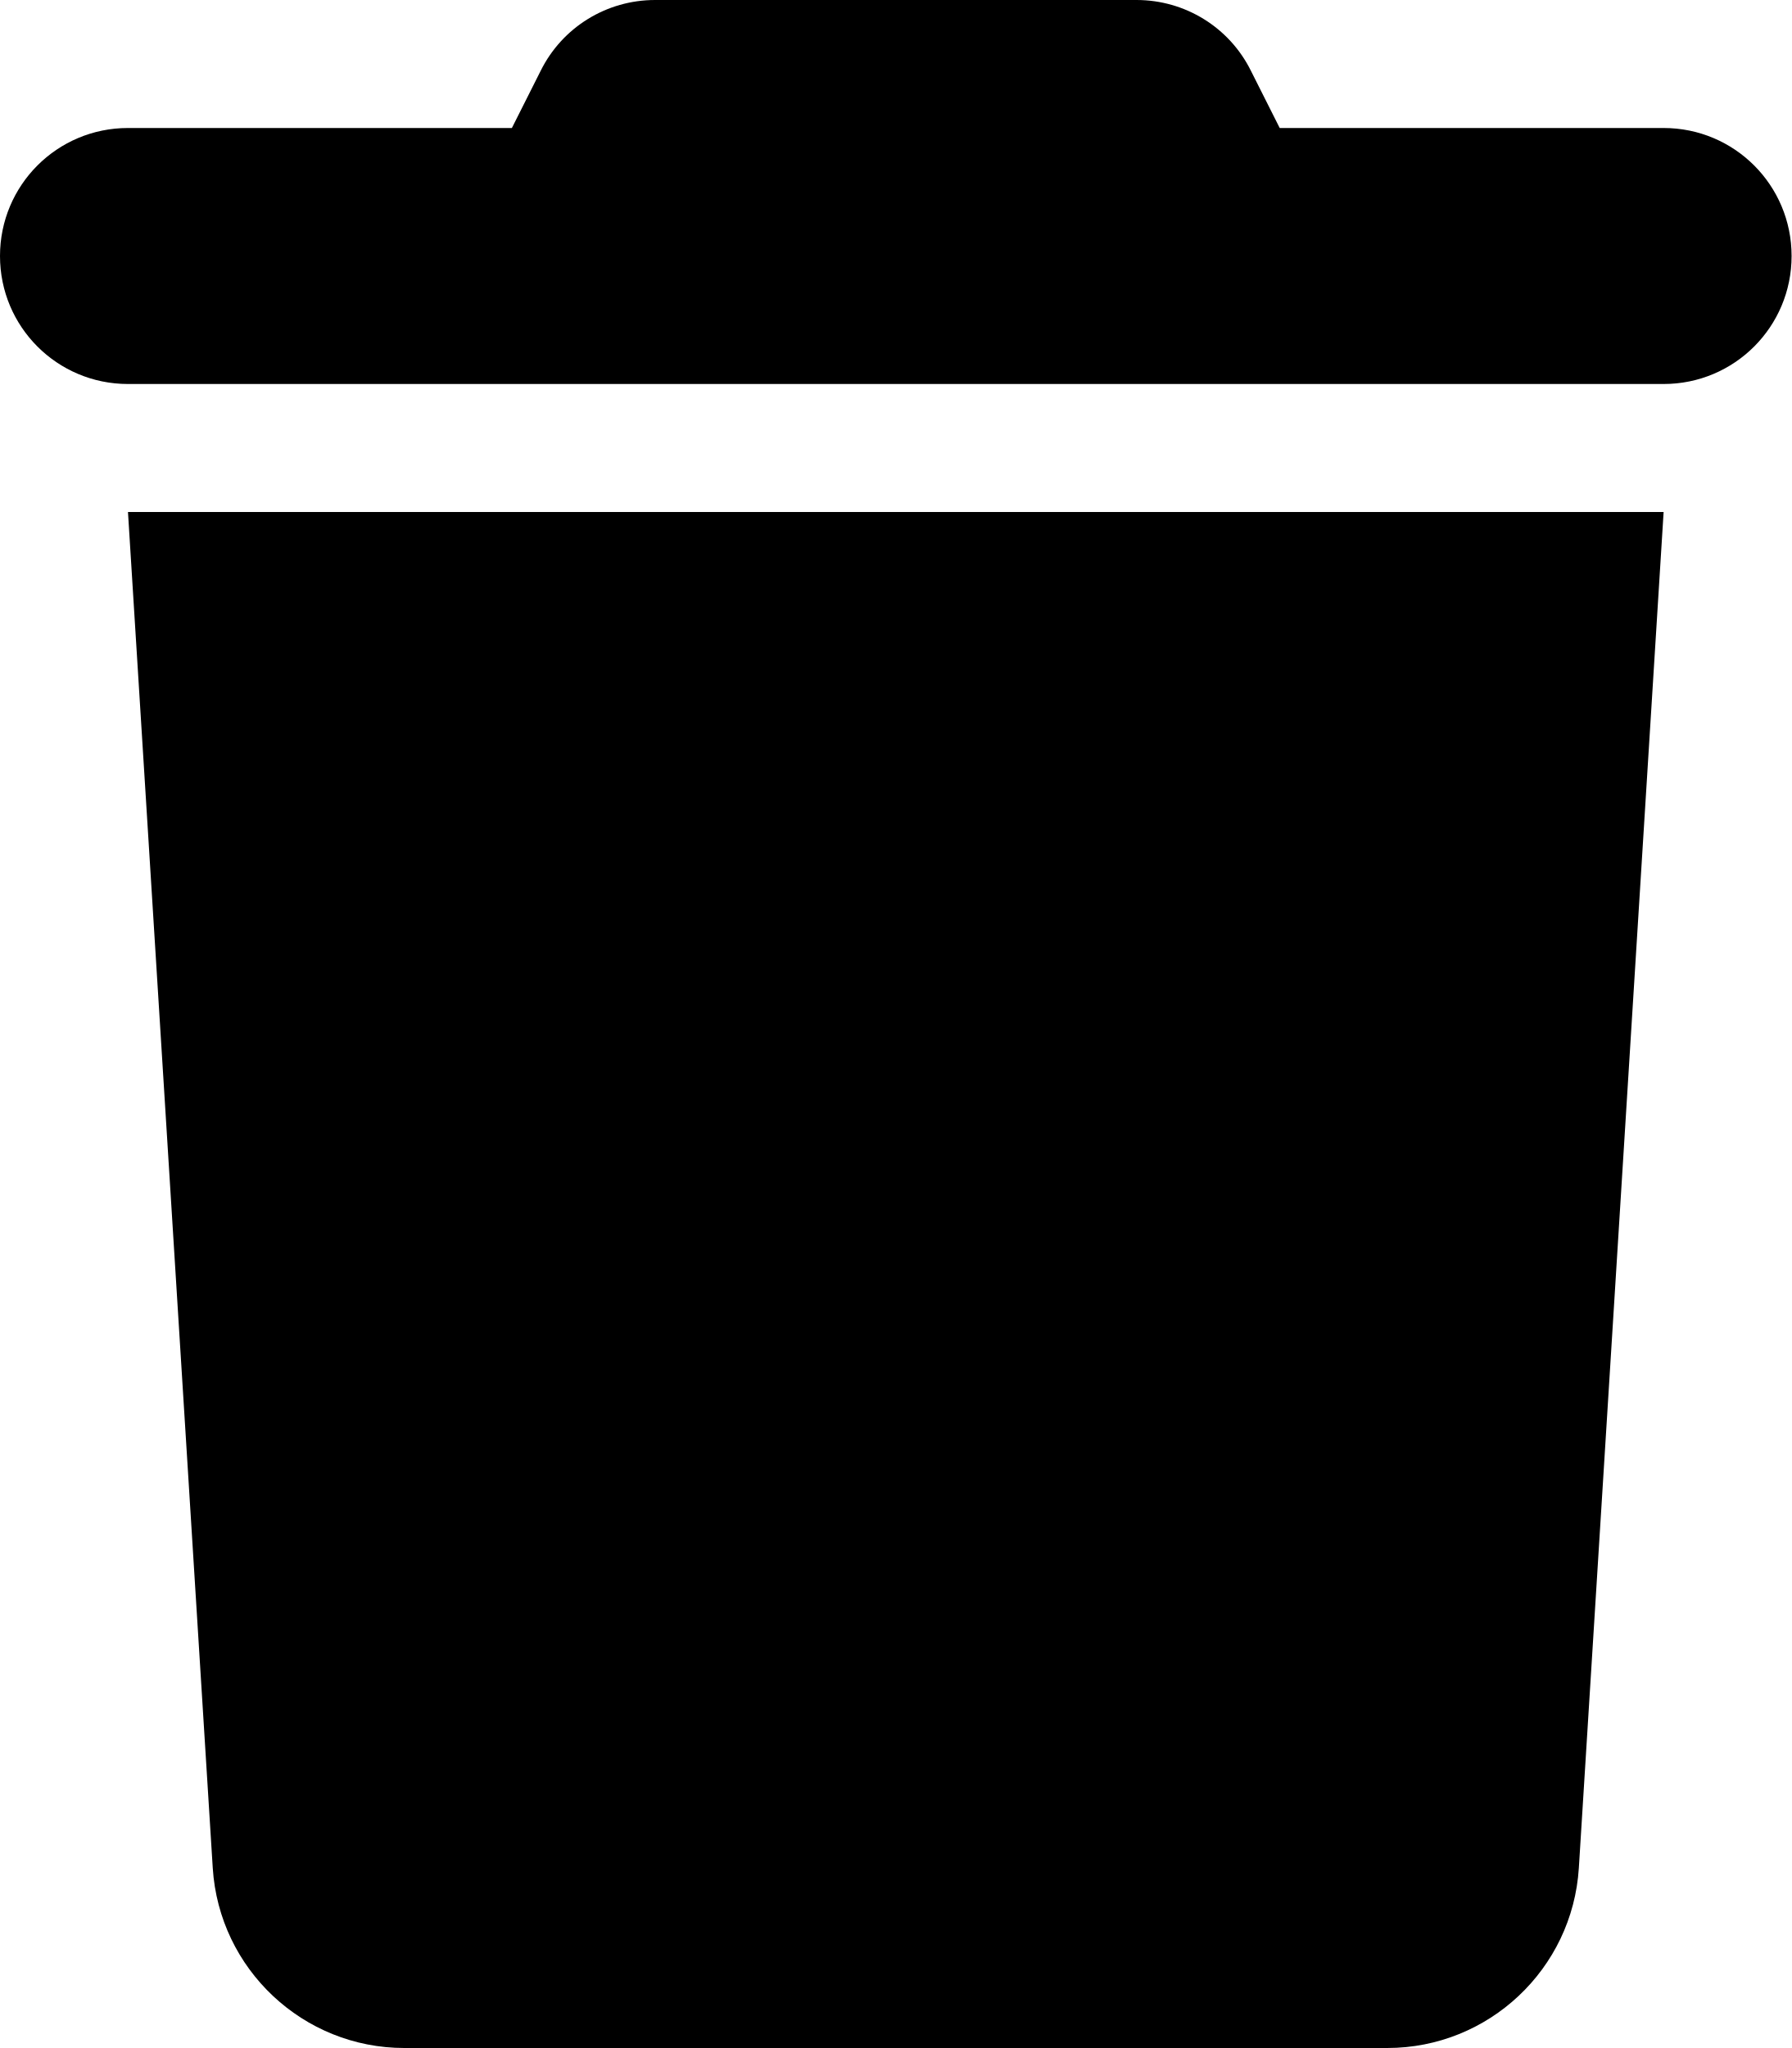
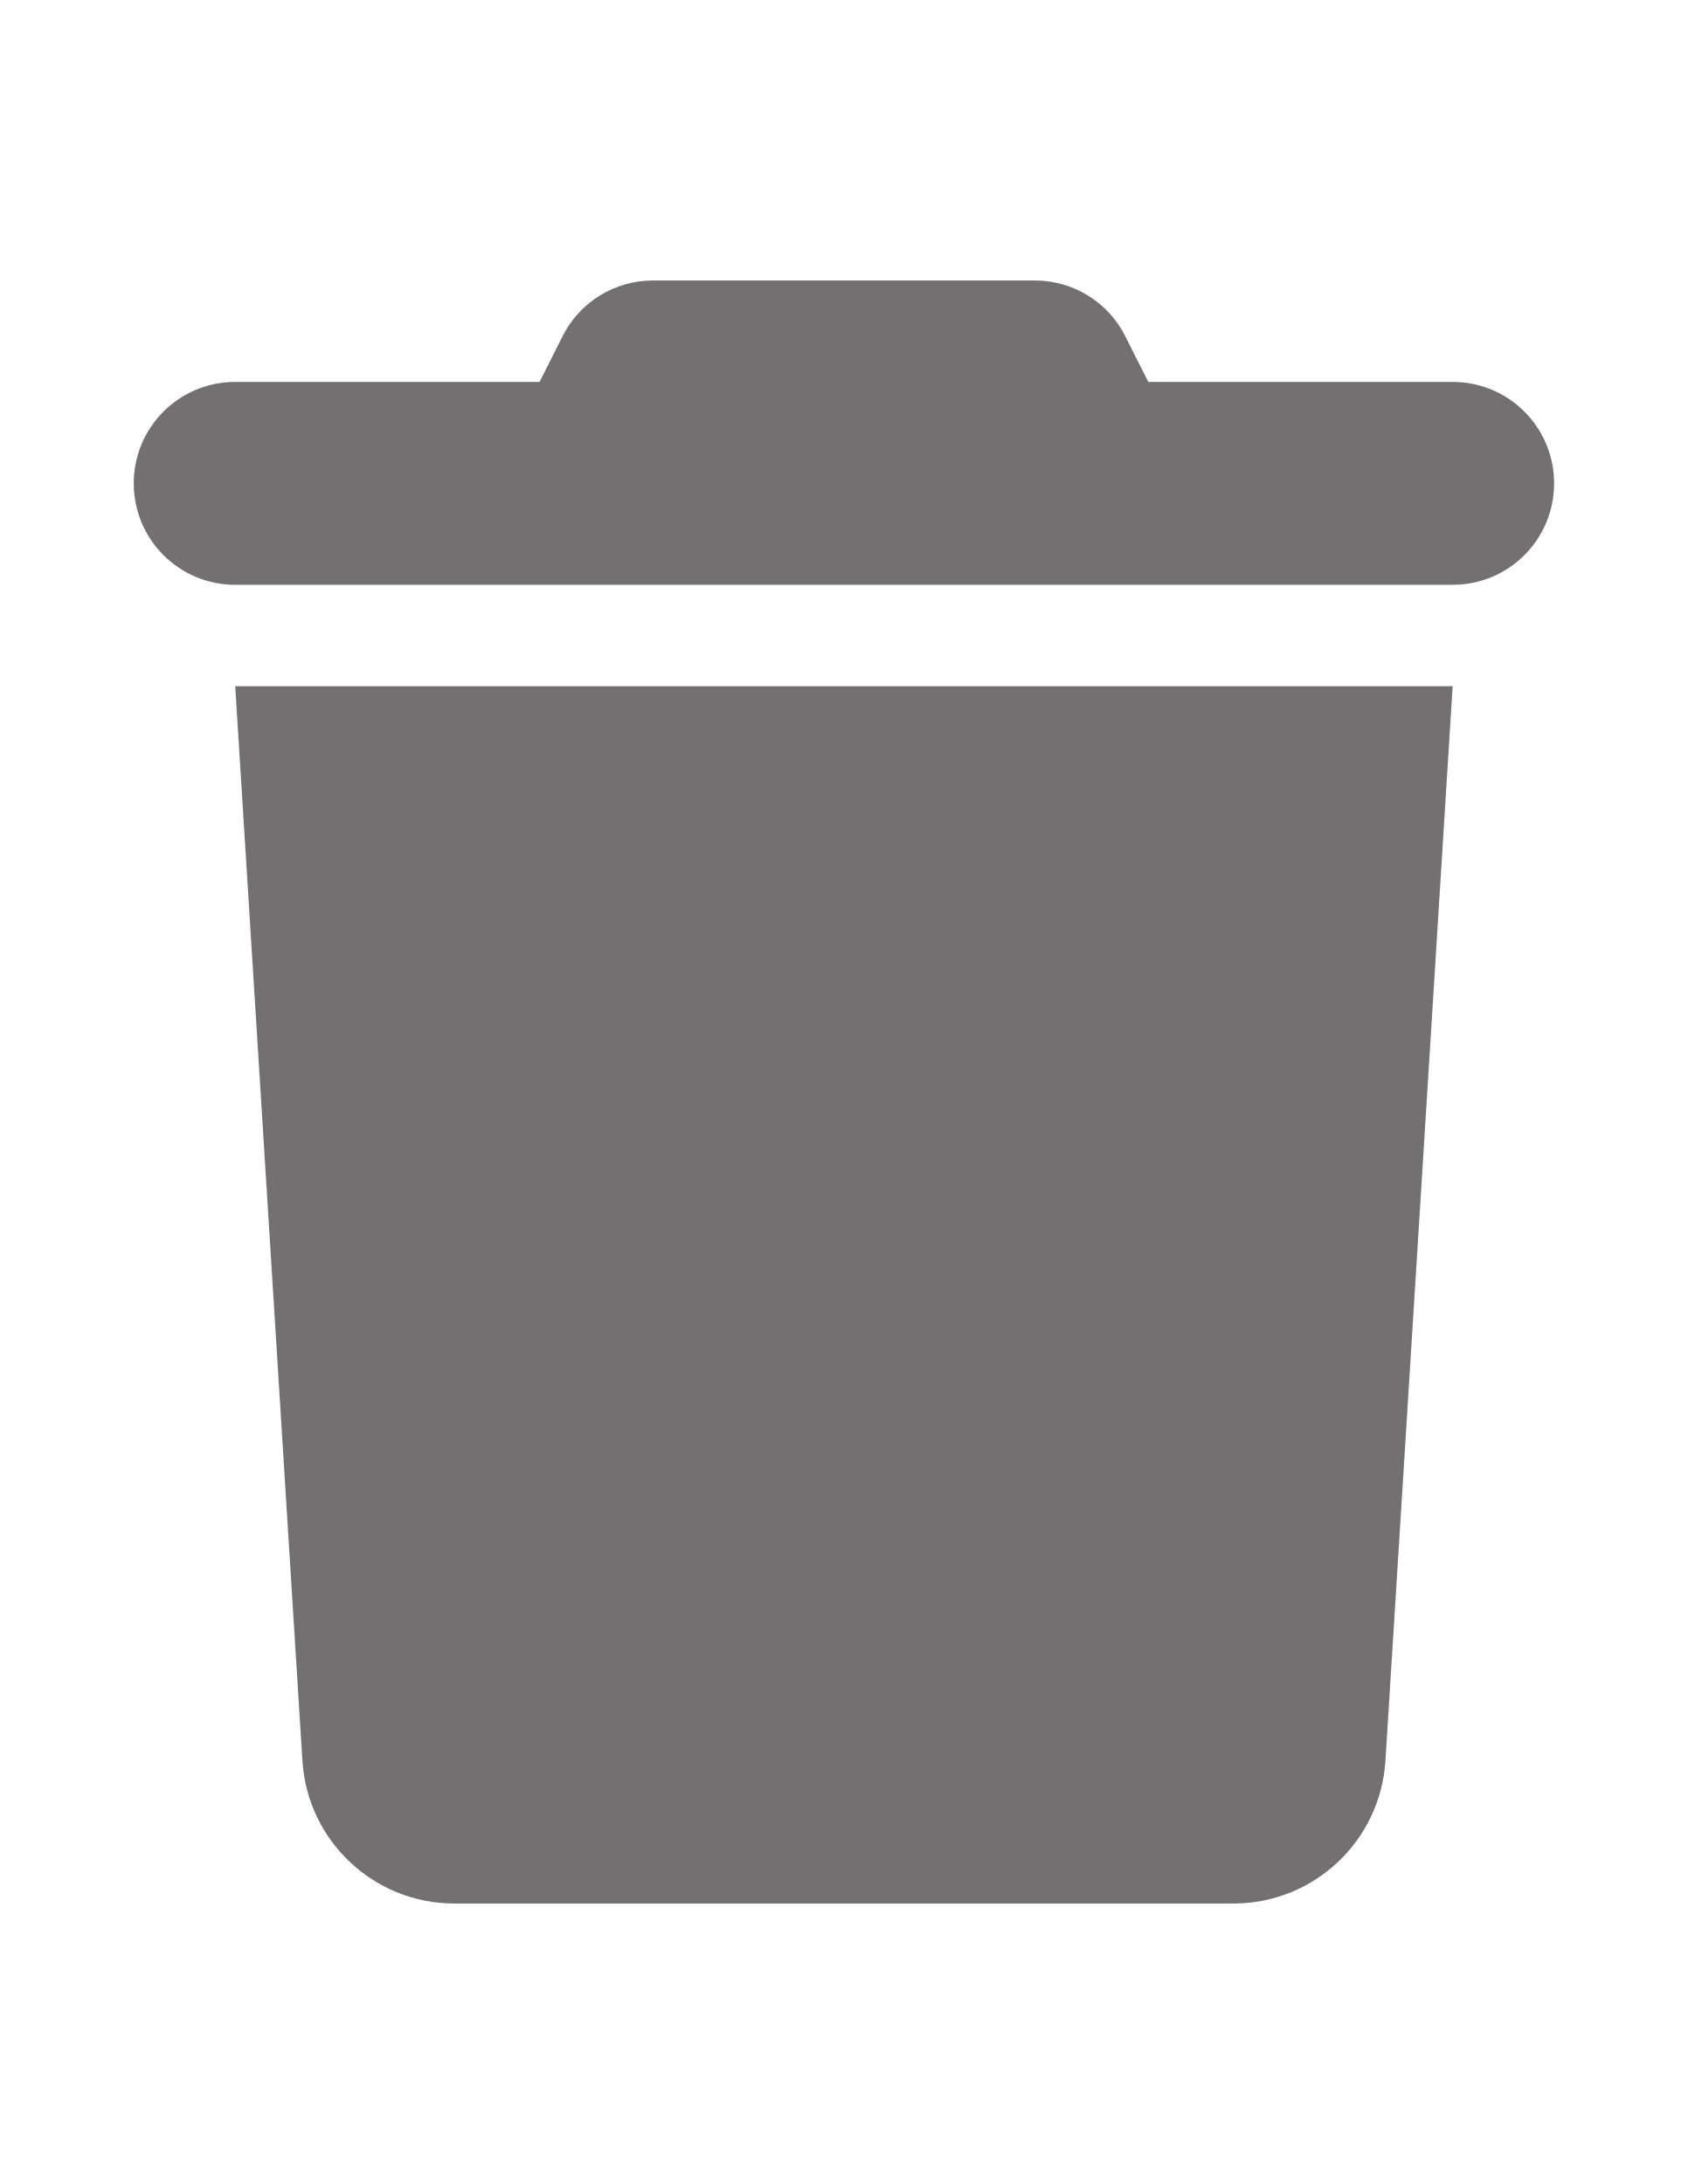
- <svg xmlns="http://www.w3.org/2000/svg" viewBox="0 0 448 512">
-   <path d="M135.2 17.7L128 32H32C14.3 32 0 46.3 0 64S14.3 96 32 96H416c17.7 0 32-14.3 32-32s-14.3-32-32-32H320l-7.2-14.3C307.4 6.8 296.3 0 284.2 0H163.8c-12.1 0-23.2 6.8-28.6 17.7zM416 128H32L53.2 467c1.6 25.3 22.6 45 47.9 45H346.9c25.3 0 46.3-19.7 47.9-45L416 128z" />
+ <svg xmlns="http://www.w3.org/2000/svg" version="1.1" id="Layer_1" x="0px" y="0px" width="612px" height="792px" viewBox="0 0 612 792" enable-background="new 0 0 612 792" xml:space="preserve">
+   <path fill="#727070" d="M203.919,122.062l-8.277,16.438H85.286c-20.347,0-36.786,16.438-36.786,36.786s16.438,36.786,36.786,36.786  h441.429c20.347,0,36.785-16.438,36.785-36.786S547.062,138.5,526.715,138.5H416.356l-8.276-16.438  c-6.207-12.53-18.968-20.347-32.877-20.347H236.797C222.887,101.714,210.127,109.531,203.919,122.062z M526.715,248.857H85.286  l24.371,389.699c1.839,29.084,25.98,51.729,55.063,51.729H447.28c29.084,0,53.225-22.646,55.063-51.729L526.715,248.857z" />
</svg>
